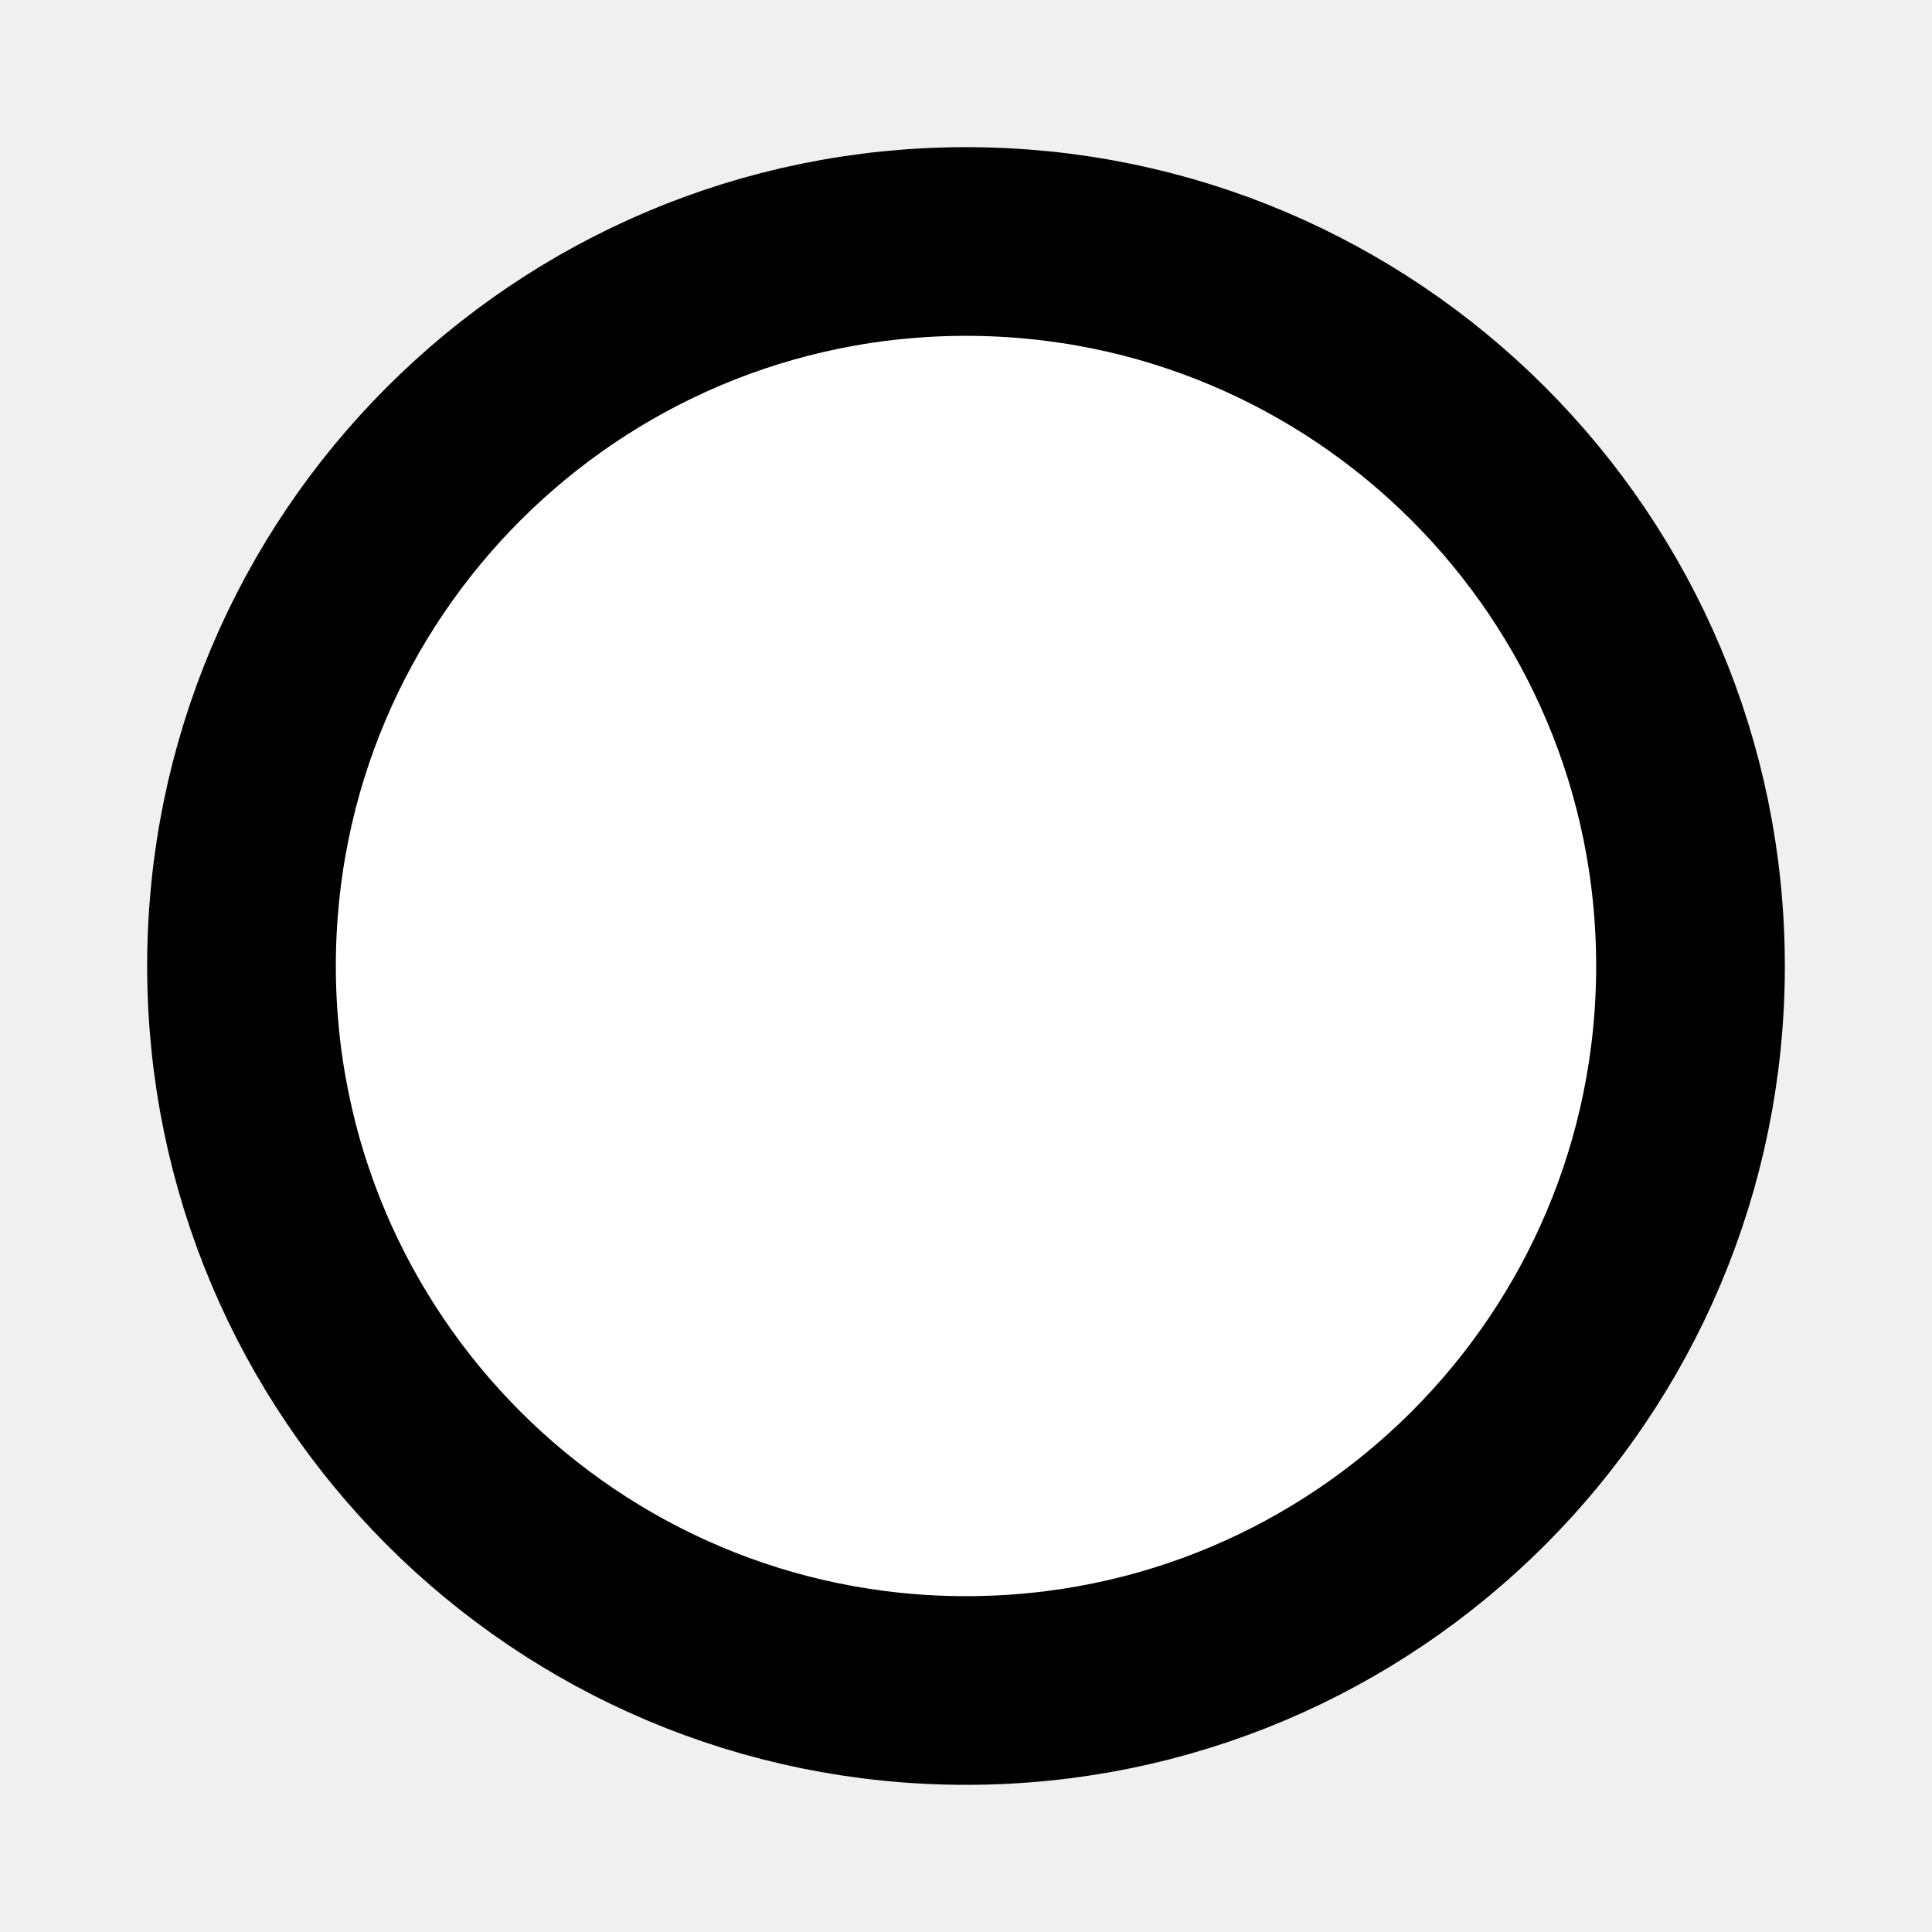
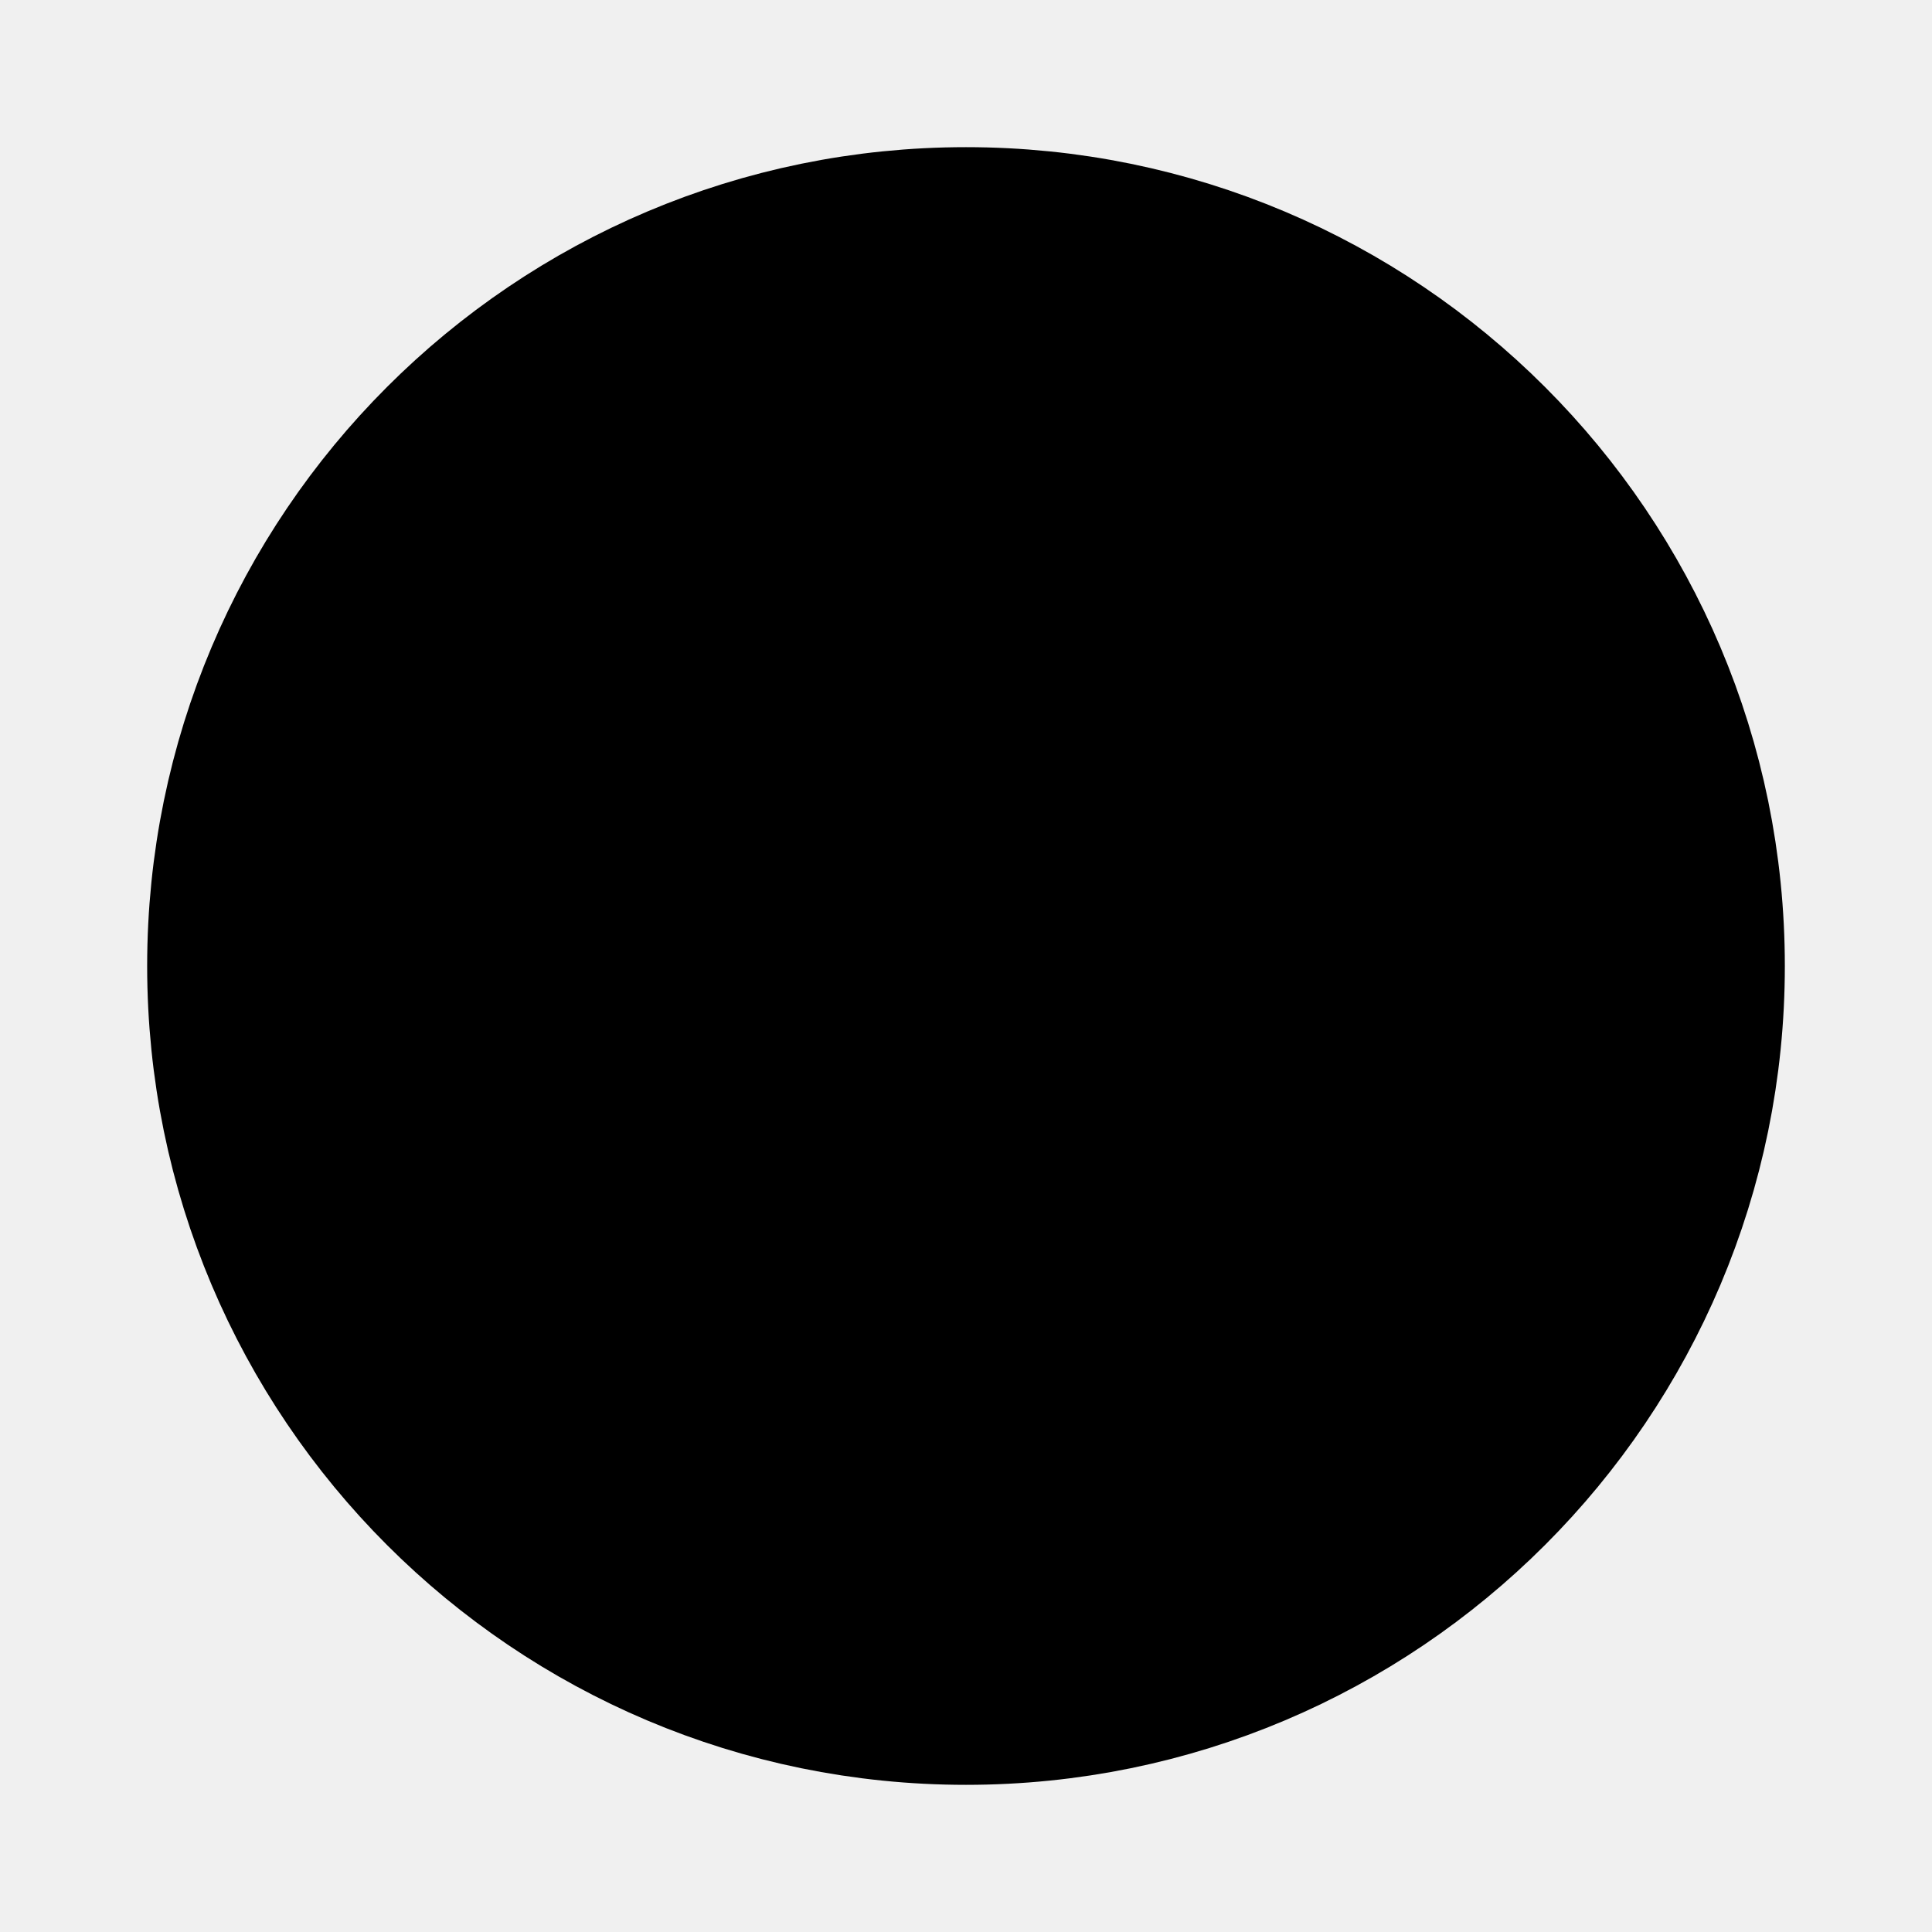
<svg xmlns="http://www.w3.org/2000/svg" height="15" width="15" class="ionicon" viewBox="0 0 512 512">
-   <circle cx="256" cy="256" r="192" fill="#fff" stroke="currentColor" stroke-linecap="round" stroke-linejoin="round" stroke-width="50" />
+   <circle cx="256" cy="256" r="192" fill="#000" stroke="currentColor" stroke-linecap="round" stroke-linejoin="round" stroke-width="50" />
</svg>
